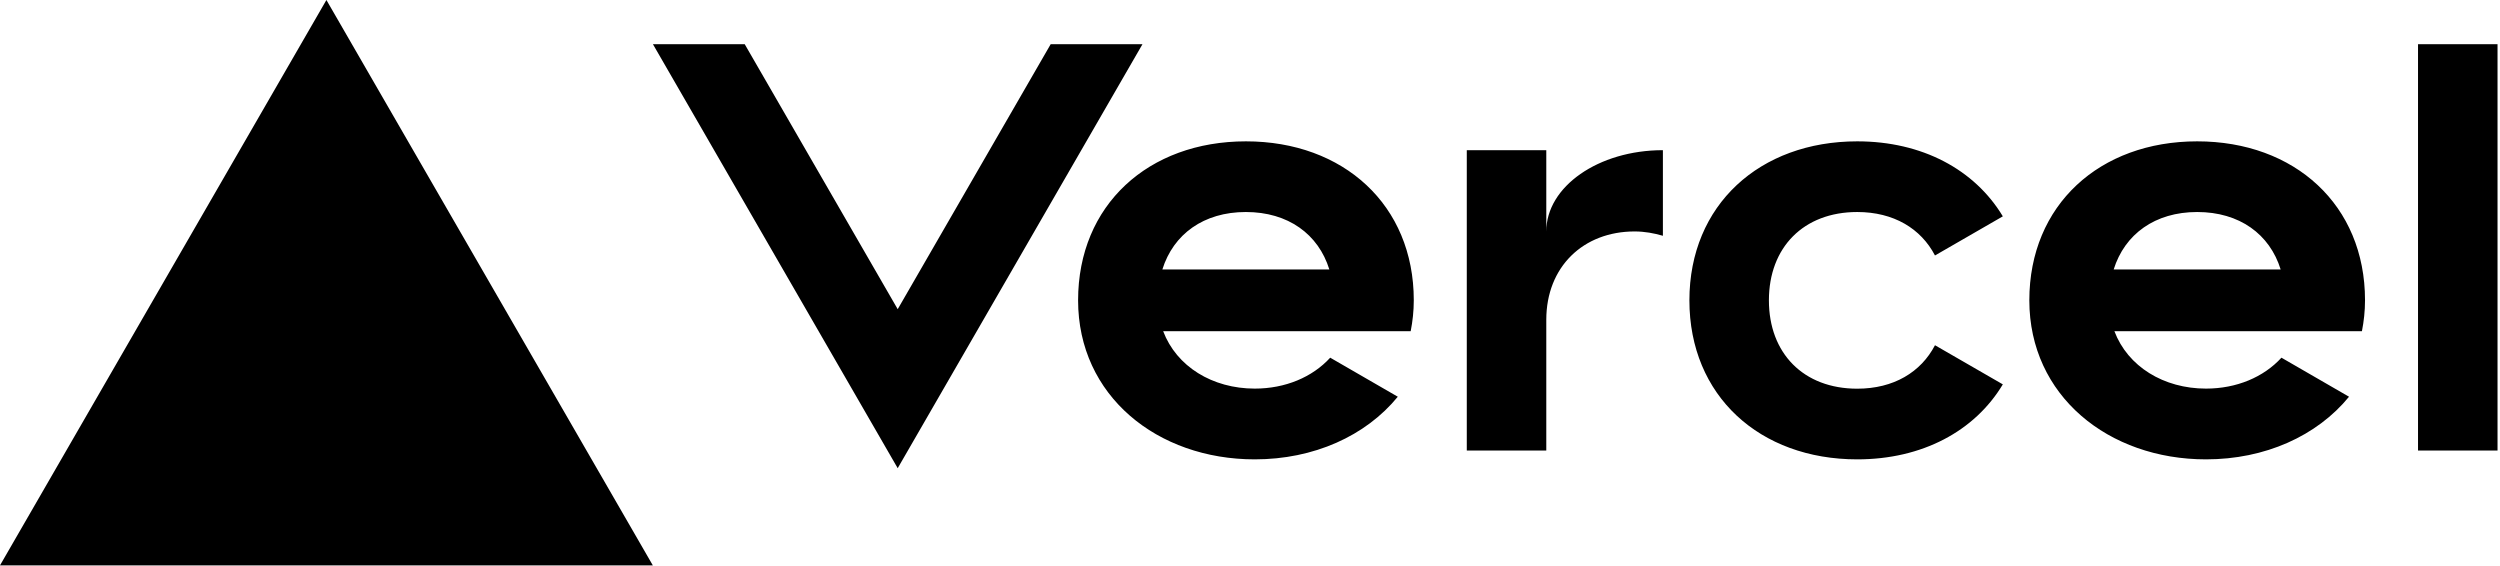
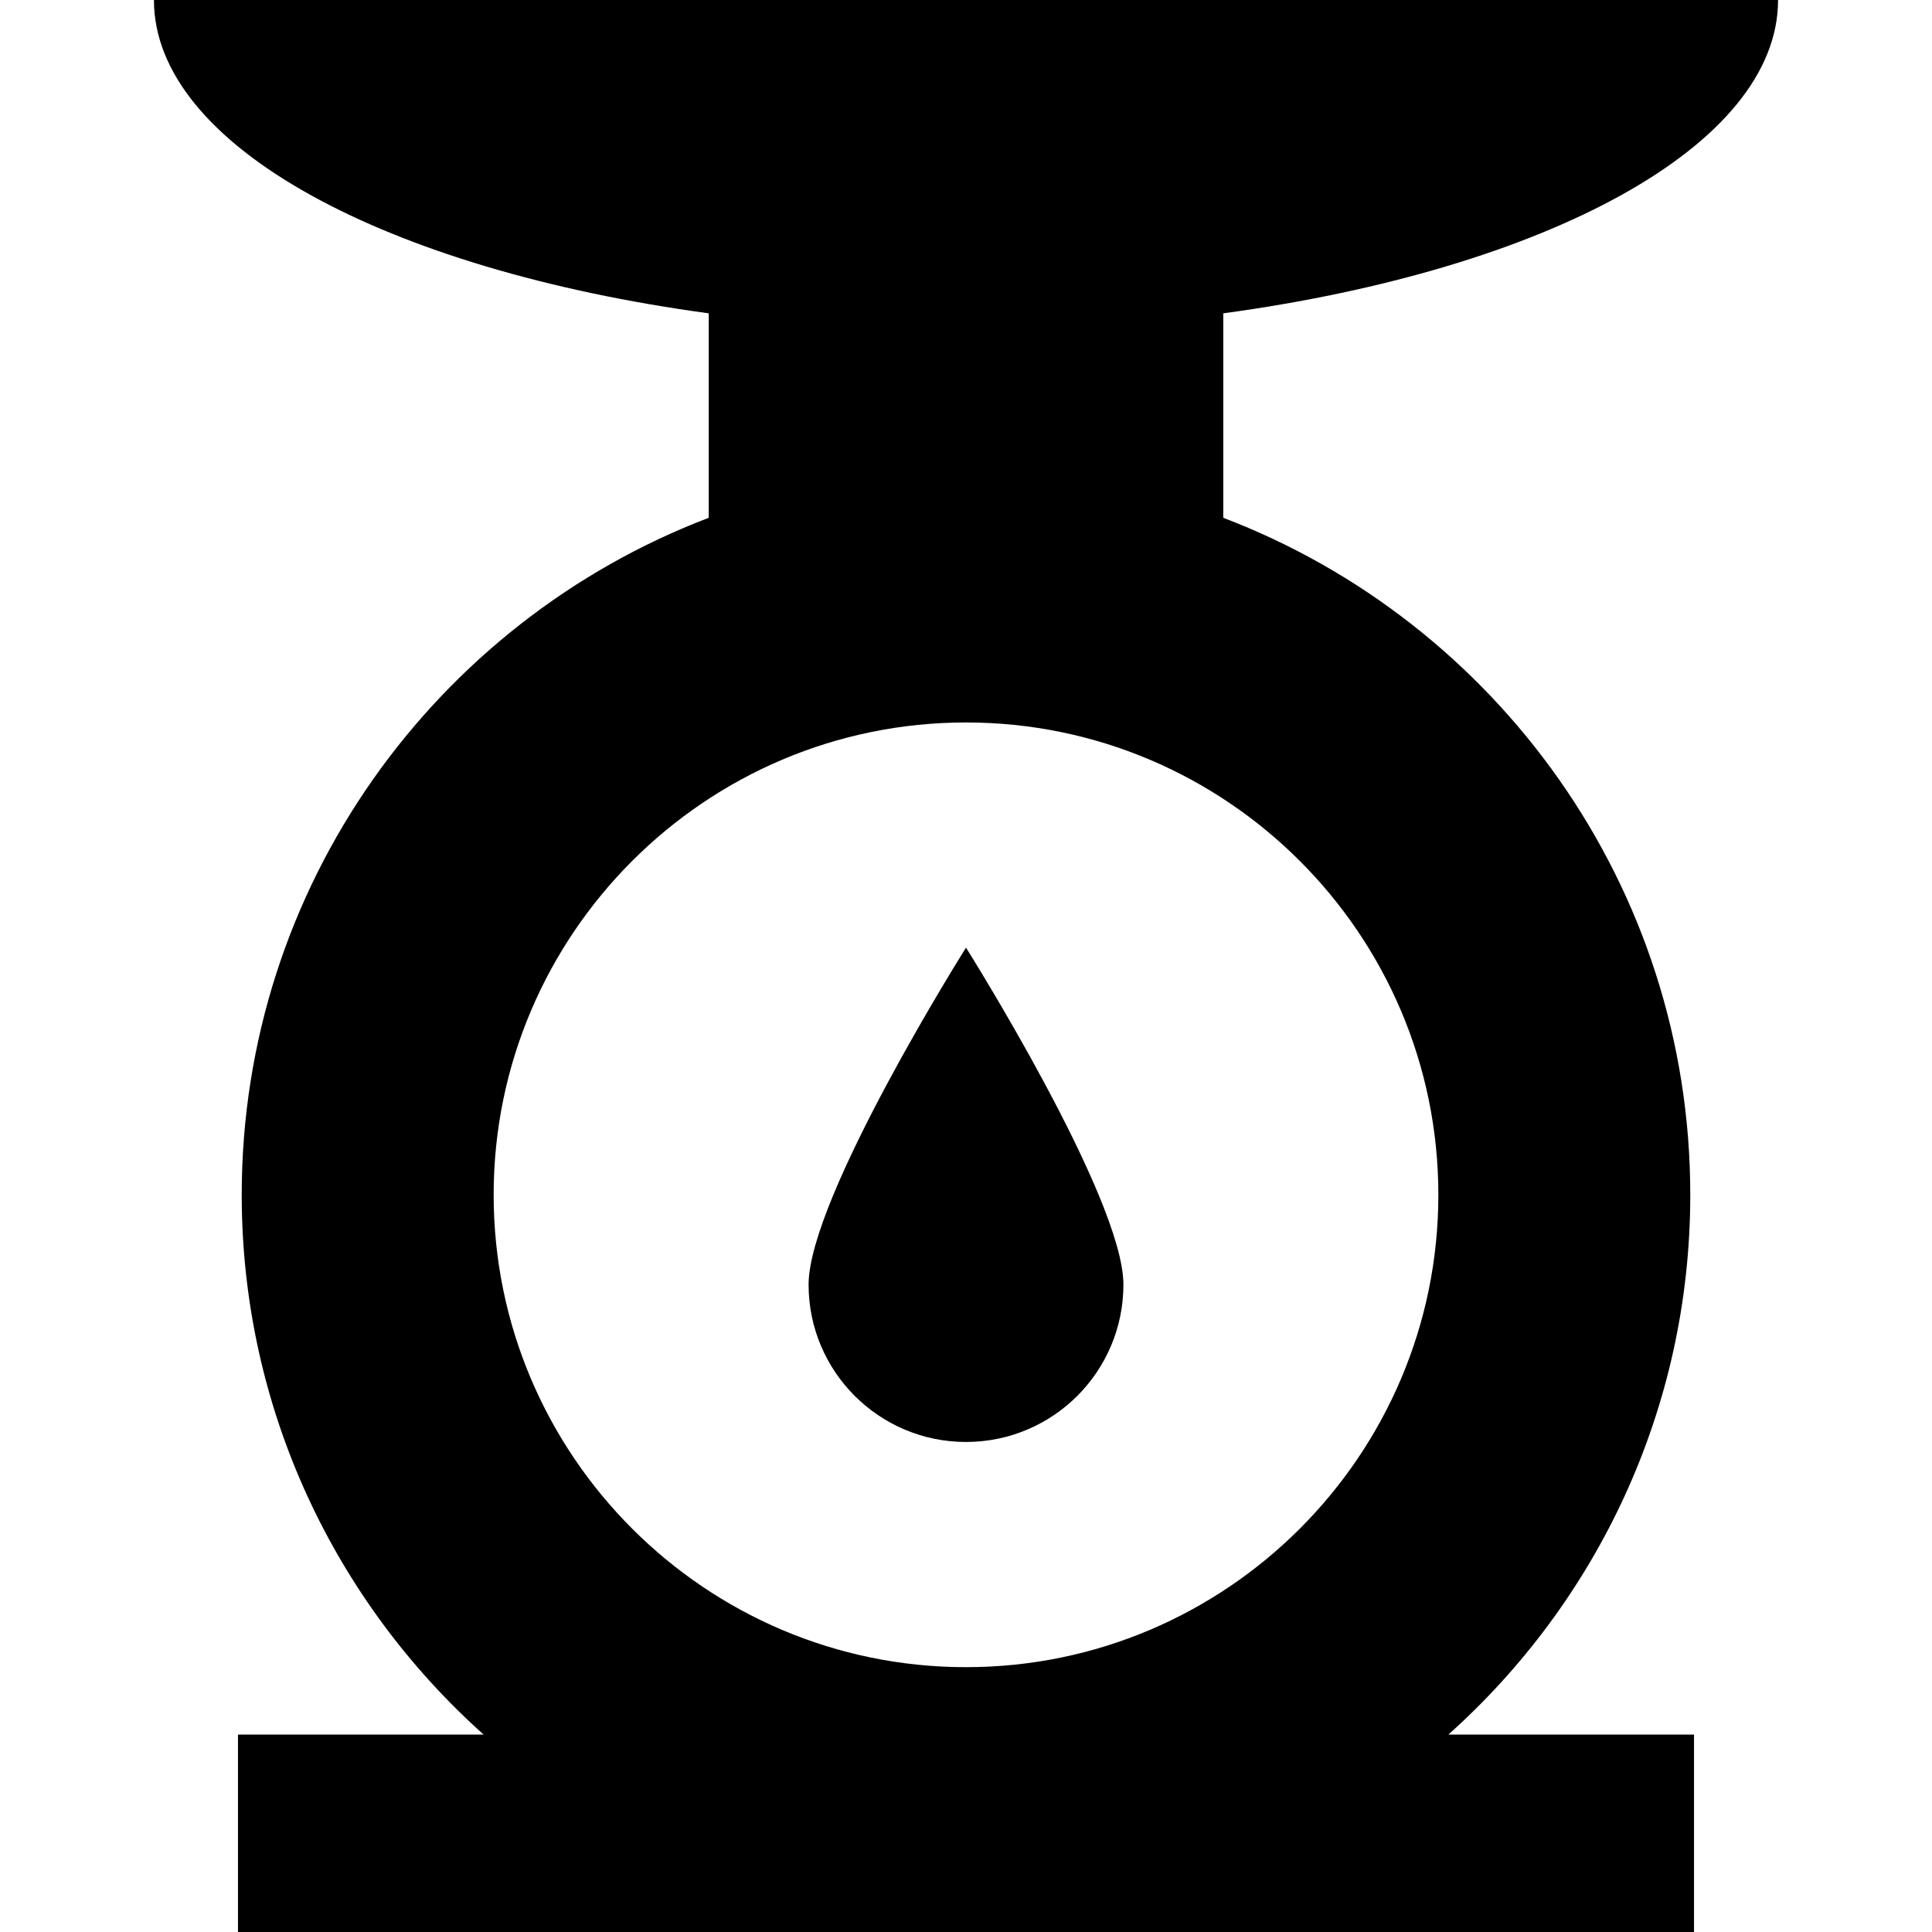
- <svg xmlns="http://www.w3.org/2000/svg" width="283" height="64" viewBox="0 0 283 64" fill="none">
-   <path d="M141.04 16c-11.04 0-19 7.2-19 18s8.96 18 20 18c6.67 0 12.55-2.64 16.19-7.09l-7.65-4.42c-2.02 2.21-5.09 3.5-8.54 3.5-4.79 0-8.86-2.5-10.37-6.5h28.02c.22-1.12.35-2.28.35-3.5 0-10.79-7.96-17.99-19-17.99zm-9.46 14.5c1.25-3.99 4.67-6.5 9.45-6.5 4.79 0 8.21 2.51 9.45 6.5h-18.9zM248.72 16c-11.04 0-19 7.2-19 18s8.96 18 20 18c6.67 0 12.55-2.64 16.19-7.09l-7.65-4.42c-2.02 2.21-5.09 3.5-8.54 3.5-4.79 0-8.86-2.5-10.37-6.5h28.02c.22-1.12.35-2.28.35-3.5 0-10.79-7.96-17.99-19-17.99zm-9.45 14.5c1.25-3.99 4.67-6.5 9.45-6.5 4.79 0 8.21 2.51 9.45 6.5h-18.9zM200.24 34c0 6 3.92 10 10 10 4.12 0 7.21-1.87 8.8-4.92l7.68 4.43c-3.18 5.3-9.14 8.49-16.48 8.49-11.05 0-19-7.2-19-18s7.96-18 19-18c7.34 0 13.29 3.19 16.48 8.49l-7.68 4.43c-1.59-3.05-4.68-4.92-8.8-4.92-6.07 0-10 4-10 10zm82.48-29v46h-9V5h9zM36.95 0L73.9 64H0L36.95 0zm92.38 5l-27.71 48L73.91 5H84.3l17.32 30 17.32-30h10.39zm58.91 12v9.69c-1-.29-2.06-.49-3.2-.49-5.81 0-10 4-10 10V51h-9V17h9v9.2c0-5.08 5.91-9.2 13.2-9.2z" fill="#000" />
+ <svg xmlns="http://www.w3.org/2000/svg" version="1.1" id="Capa_1" x="0px" y="0px" viewBox="0 0 322.906 322.906" style="enable-background:new 0 0 322.906 322.906;" xml:space="preserve">
+   <g>
+     <path d="M135.143,214.696c0,14.53,11.779,26.309,26.31,26.309c14.53,0,26.31-11.779,26.31-26.309c0-14.53-26.31-56.31-26.31-56.31   S135.143,200.166,135.143,214.696z" />
+     <path d="M297.178,0H25.729c0,24.374,38.843,45.055,92.725,52.369v34.173C72.871,103.922,40.4,148.085,40.4,199.696   c0,35.808,15.634,68.029,40.428,90.212H39.775v32.998h243.356v-32.998h-41.053c24.794-22.183,40.428-54.404,40.428-90.212   c0-51.611-32.471-95.774-78.053-113.154V52.369C258.334,45.055,297.178,24.374,297.178,0z M240.4,199.696   c0,43.532-35.416,78.947-78.947,78.947c-43.532,0-78.947-35.415-78.947-78.947c0-43.532,35.416-78.947,78.947-78.947   C204.985,120.749,240.4,156.165,240.4,199.696z" />
+   </g>
+   <g>
+ </g>
+   <g>
+ </g>
+   <g>
+ </g>
+   <g>
+ </g>
+   <g>
+ </g>
+   <g>
+ </g>
+   <g>
+ </g>
+   <g>
+ </g>
+   <g>
+ </g>
+   <g>
+ </g>
+   <g>
+ </g>
+   <g>
+ </g>
+   <g>
+ </g>
+   <g>
+ </g>
+   <g>
+ </g>
</svg>
